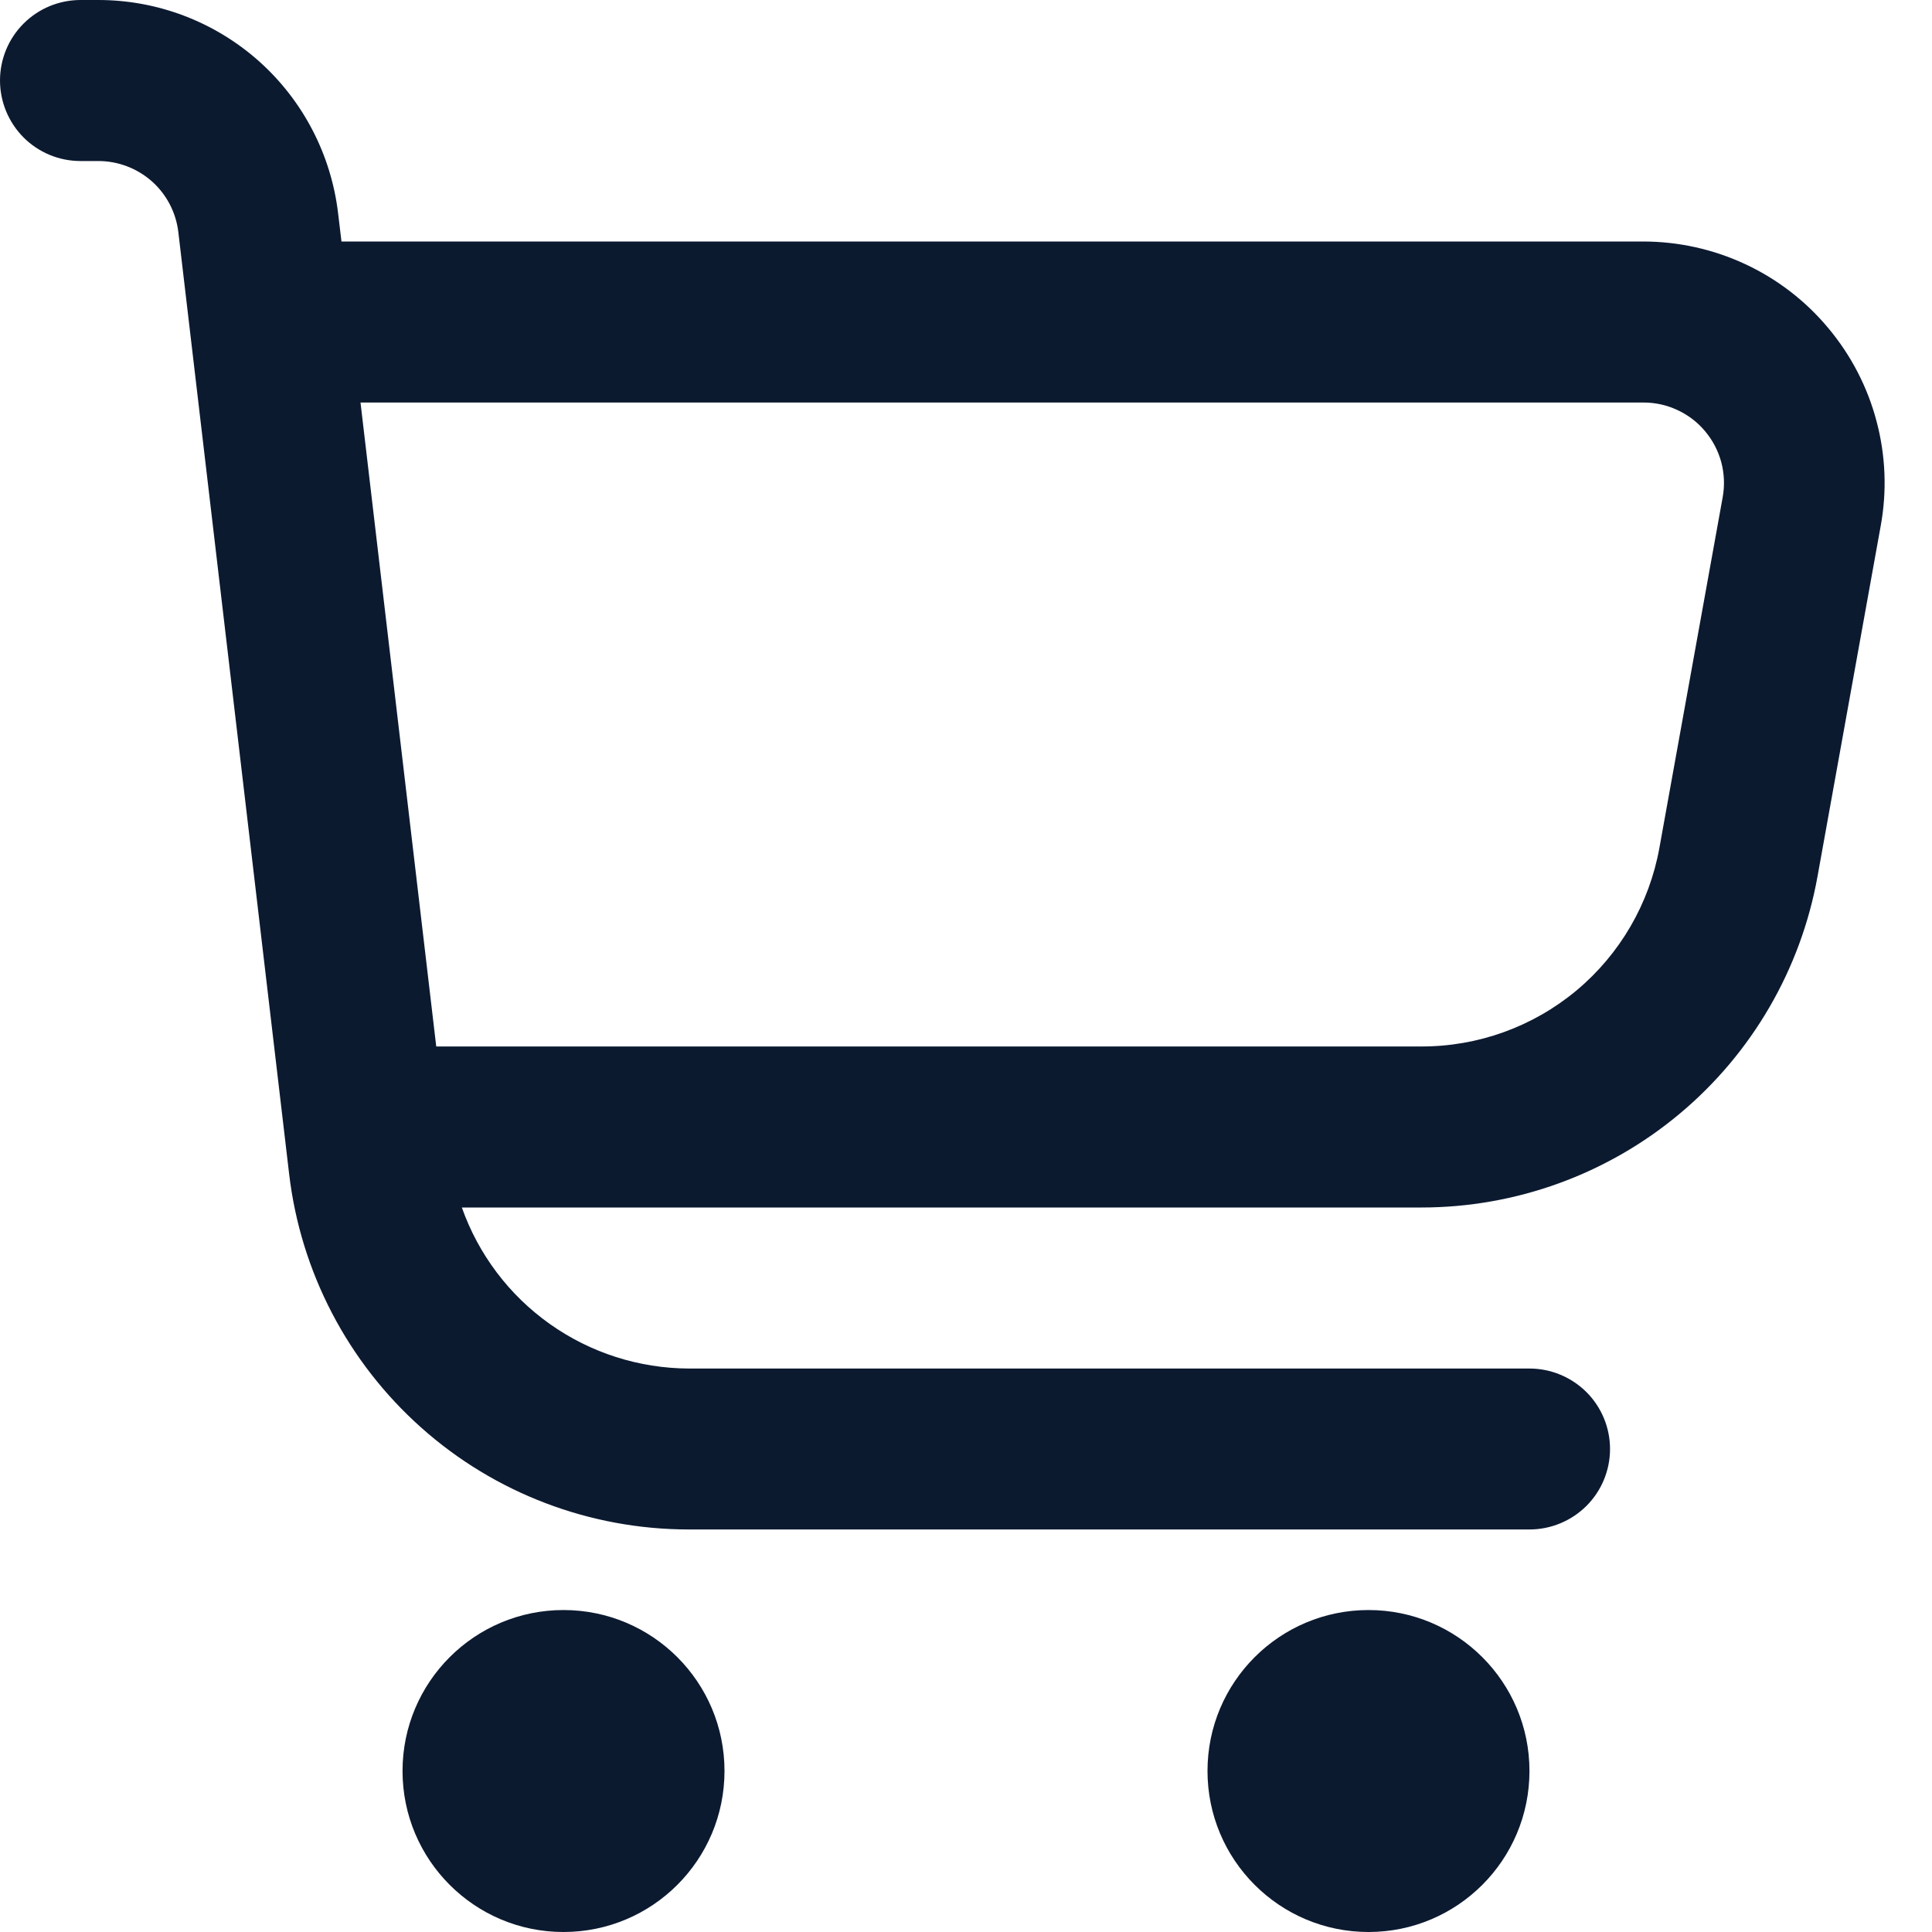
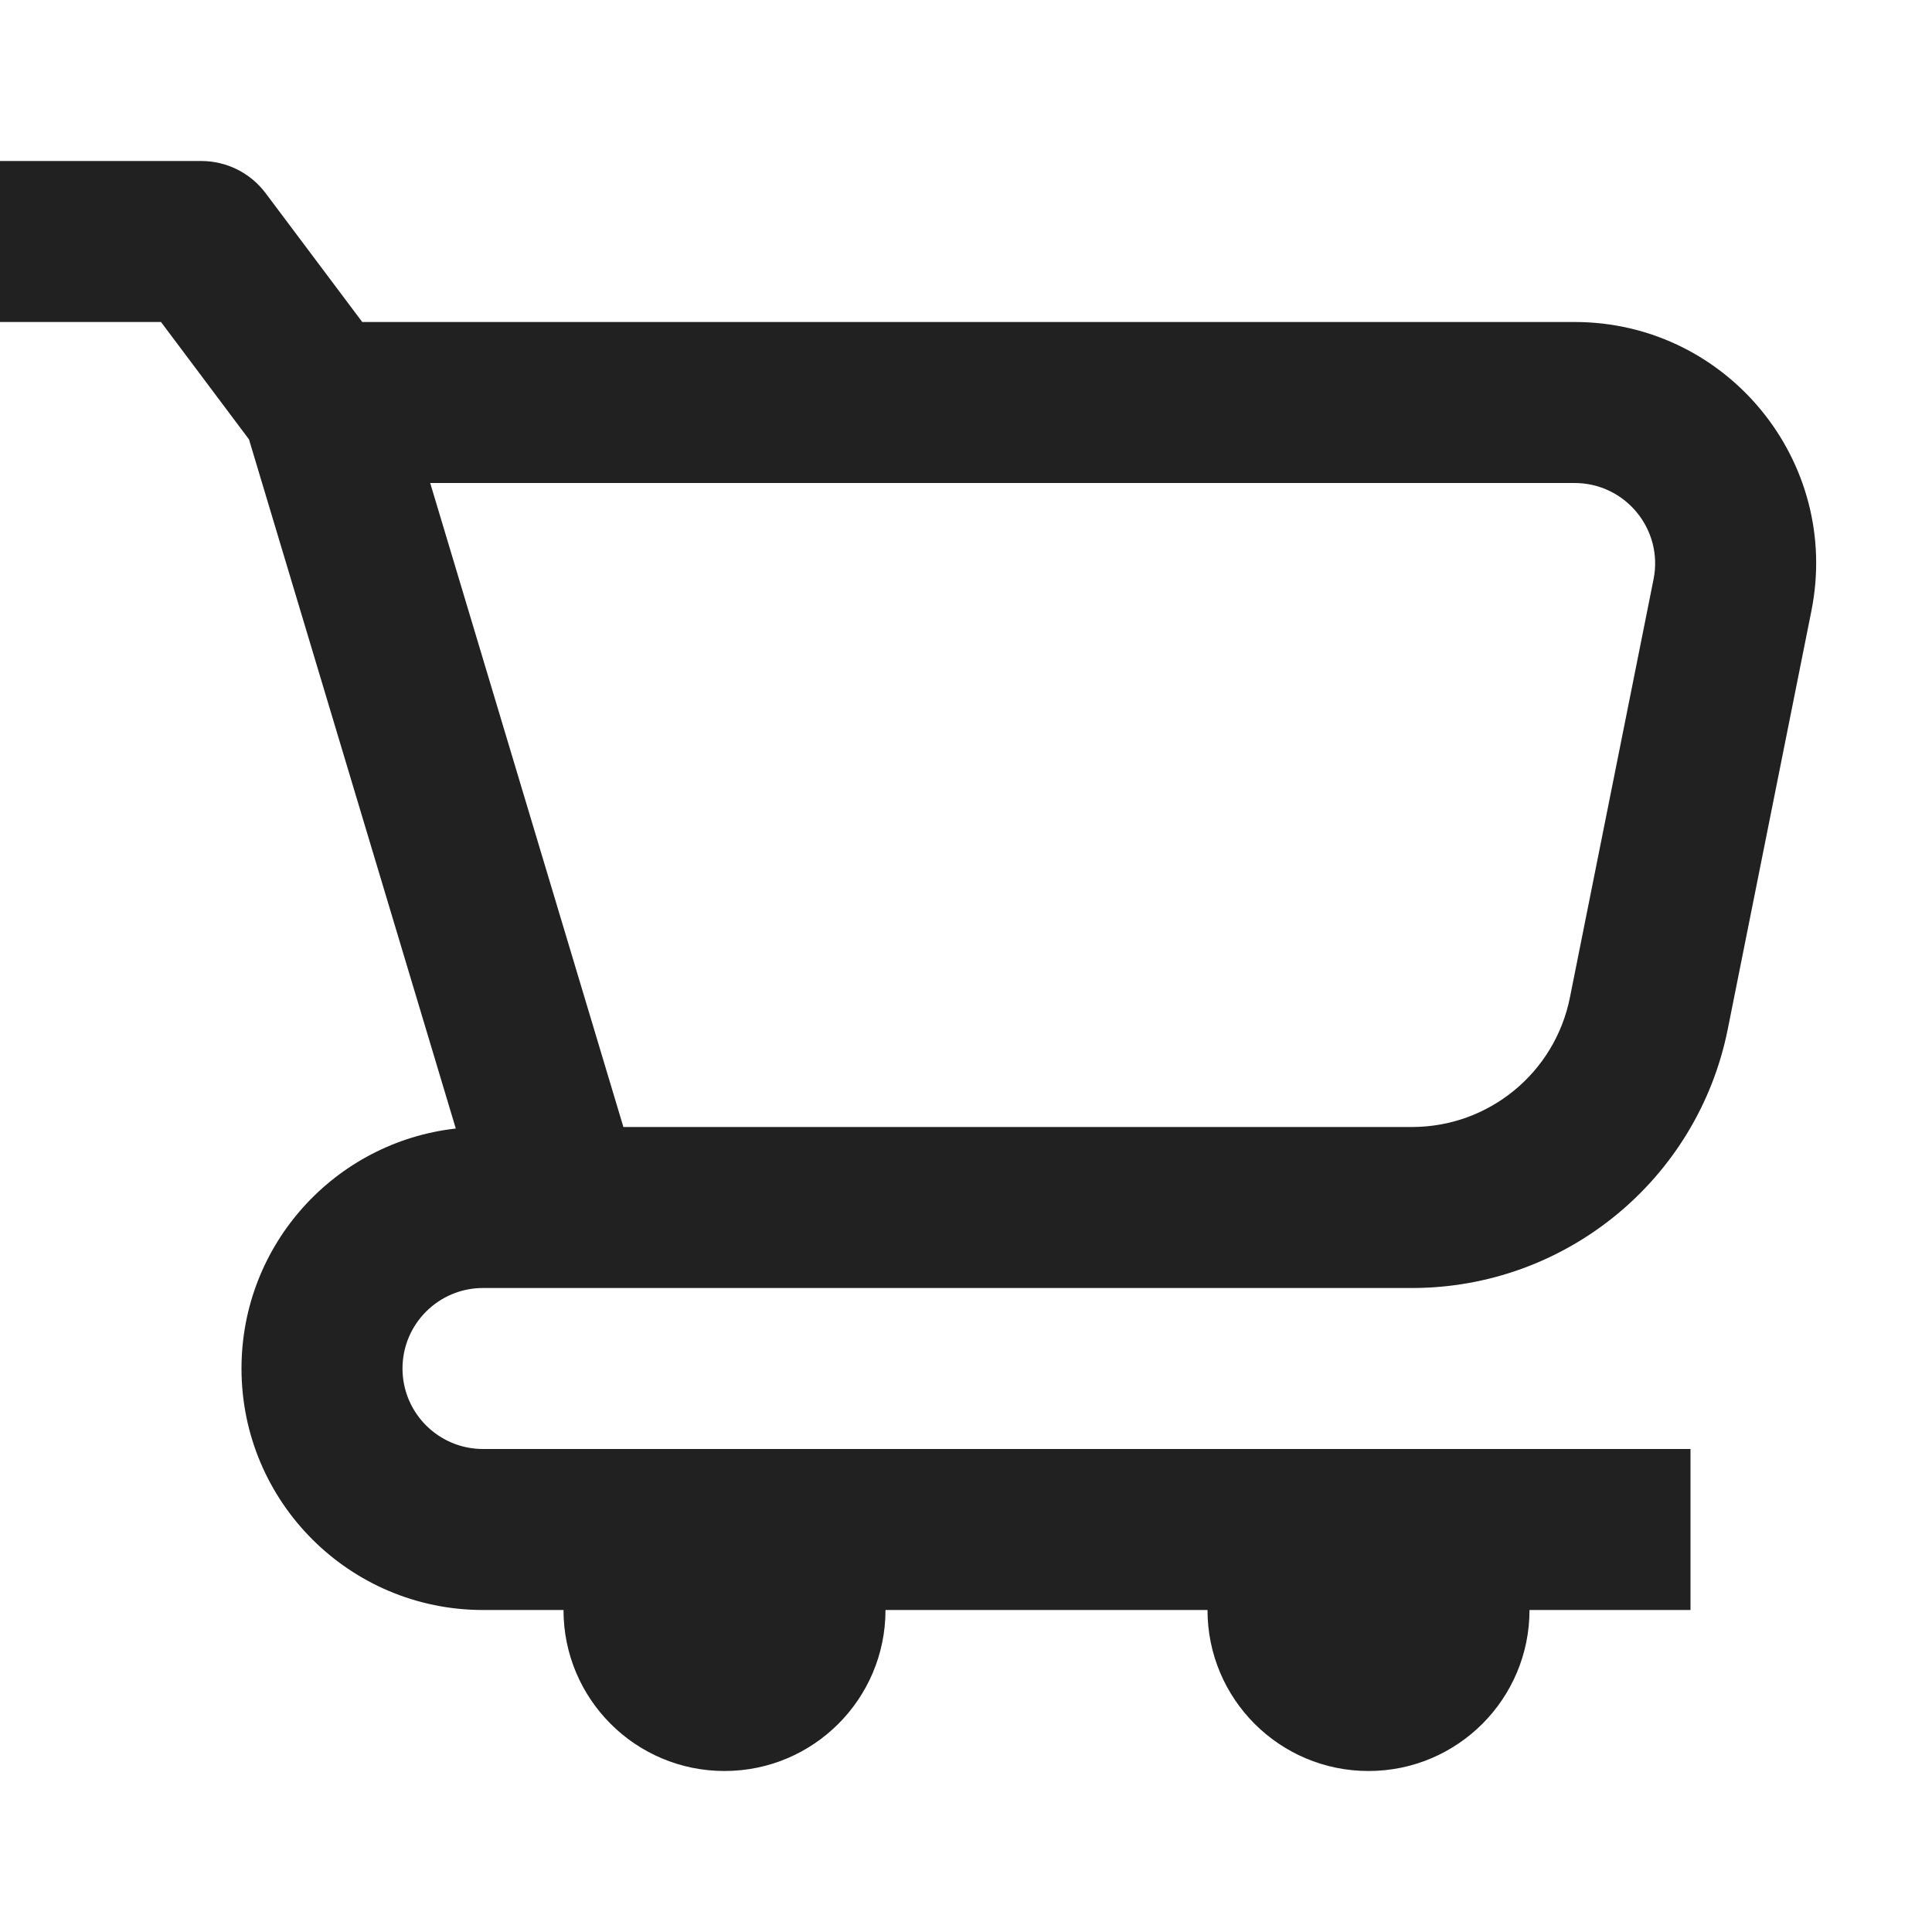
- <svg xmlns="http://www.w3.org/2000/svg" width="20" height="20" viewBox="0 0 20 20" fill="none">
-   <path fill-rule="evenodd" clip-rule="evenodd" d="M18.927 3.397C18.693 3.116 18.4 2.89 18.068 2.735C17.736 2.58 17.375 2.5 17.008 2.5H3.535L3.5 2.208C3.428 1.6 3.136 1.039 2.679 0.632C2.221 0.225 1.631 0 1.018 0H0.833C0.612 0 0.4 0.088 0.244 0.244C0.088 0.4 0 0.612 0 0.833C0 1.054 0.088 1.266 0.244 1.423C0.4 1.579 0.612 1.667 0.833 1.667H1.018C1.222 1.667 1.419 1.742 1.572 1.877C1.725 2.013 1.822 2.2 1.846 2.402L2.993 12.152C3.112 13.166 3.599 14.101 4.362 14.78C5.124 15.459 6.11 15.833 7.131 15.833H15.833C16.054 15.833 16.266 15.745 16.423 15.589C16.579 15.433 16.667 15.221 16.667 15C16.667 14.779 16.579 14.567 16.423 14.411C16.266 14.255 16.054 14.167 15.833 14.167H7.131C6.615 14.165 6.112 14.004 5.692 13.706C5.271 13.408 4.953 12.986 4.781 12.5H14.714C15.691 12.5 16.637 12.157 17.387 11.53C18.136 10.904 18.642 10.034 18.815 9.072L19.469 5.444C19.535 5.084 19.52 4.714 19.426 4.361C19.333 4.007 19.162 3.678 18.927 3.397ZM17.833 5.148L17.178 8.777C17.074 9.354 16.77 9.877 16.32 10.253C15.869 10.629 15.301 10.834 14.714 10.833H4.516L3.732 4.167H17.008C17.131 4.166 17.252 4.192 17.363 4.244C17.474 4.295 17.573 4.37 17.651 4.464C17.73 4.558 17.787 4.667 17.819 4.786C17.85 4.904 17.855 5.028 17.833 5.148ZM5.833 20C6.754 20 7.5 19.254 7.5 18.333C7.5 17.413 6.754 16.667 5.833 16.667C4.913 16.667 4.167 17.413 4.167 18.333C4.167 19.254 4.913 20 5.833 20ZM15.833 18.333C15.833 19.254 15.087 20 14.167 20C13.246 20 12.5 19.254 12.5 18.333C12.5 17.413 13.246 16.667 14.167 16.667C15.087 16.667 15.833 17.413 15.833 18.333Z" fill="#0C1A30" />
+ <svg xmlns="http://www.w3.org/2000/svg" width="24" height="24" viewBox="0 0 24 24" fill="none">
+   <path fill-rule="evenodd" clip-rule="evenodd" d="M0 2H2.5C2.815 2 3.111 2.148 3.3 2.4L4.5 4H19.56C21.453 4 22.873 5.732 22.502 7.588L21.463 12.784C21.089 14.654 19.447 16 17.541 16H6C5.448 16 5 16.448 5 17C5 17.552 5.448 18 6 18H21V20H19C19 21.105 18.105 22 17 22C15.895 22 15 21.105 15 20H11C11 21.105 10.105 22 9 22C7.895 22 7 21.105 7 20H6C4.343 20 3 18.657 3 17C3 15.457 4.164 14.187 5.662 14.019L3.093 5.458L2 4H0V2ZM5.344 6L7.744 14H17.541C18.494 14 19.315 13.327 19.502 12.392L20.541 7.196C20.665 6.577 20.191 6 19.56 6H5.344Z" fill="#212121" />
</svg>
